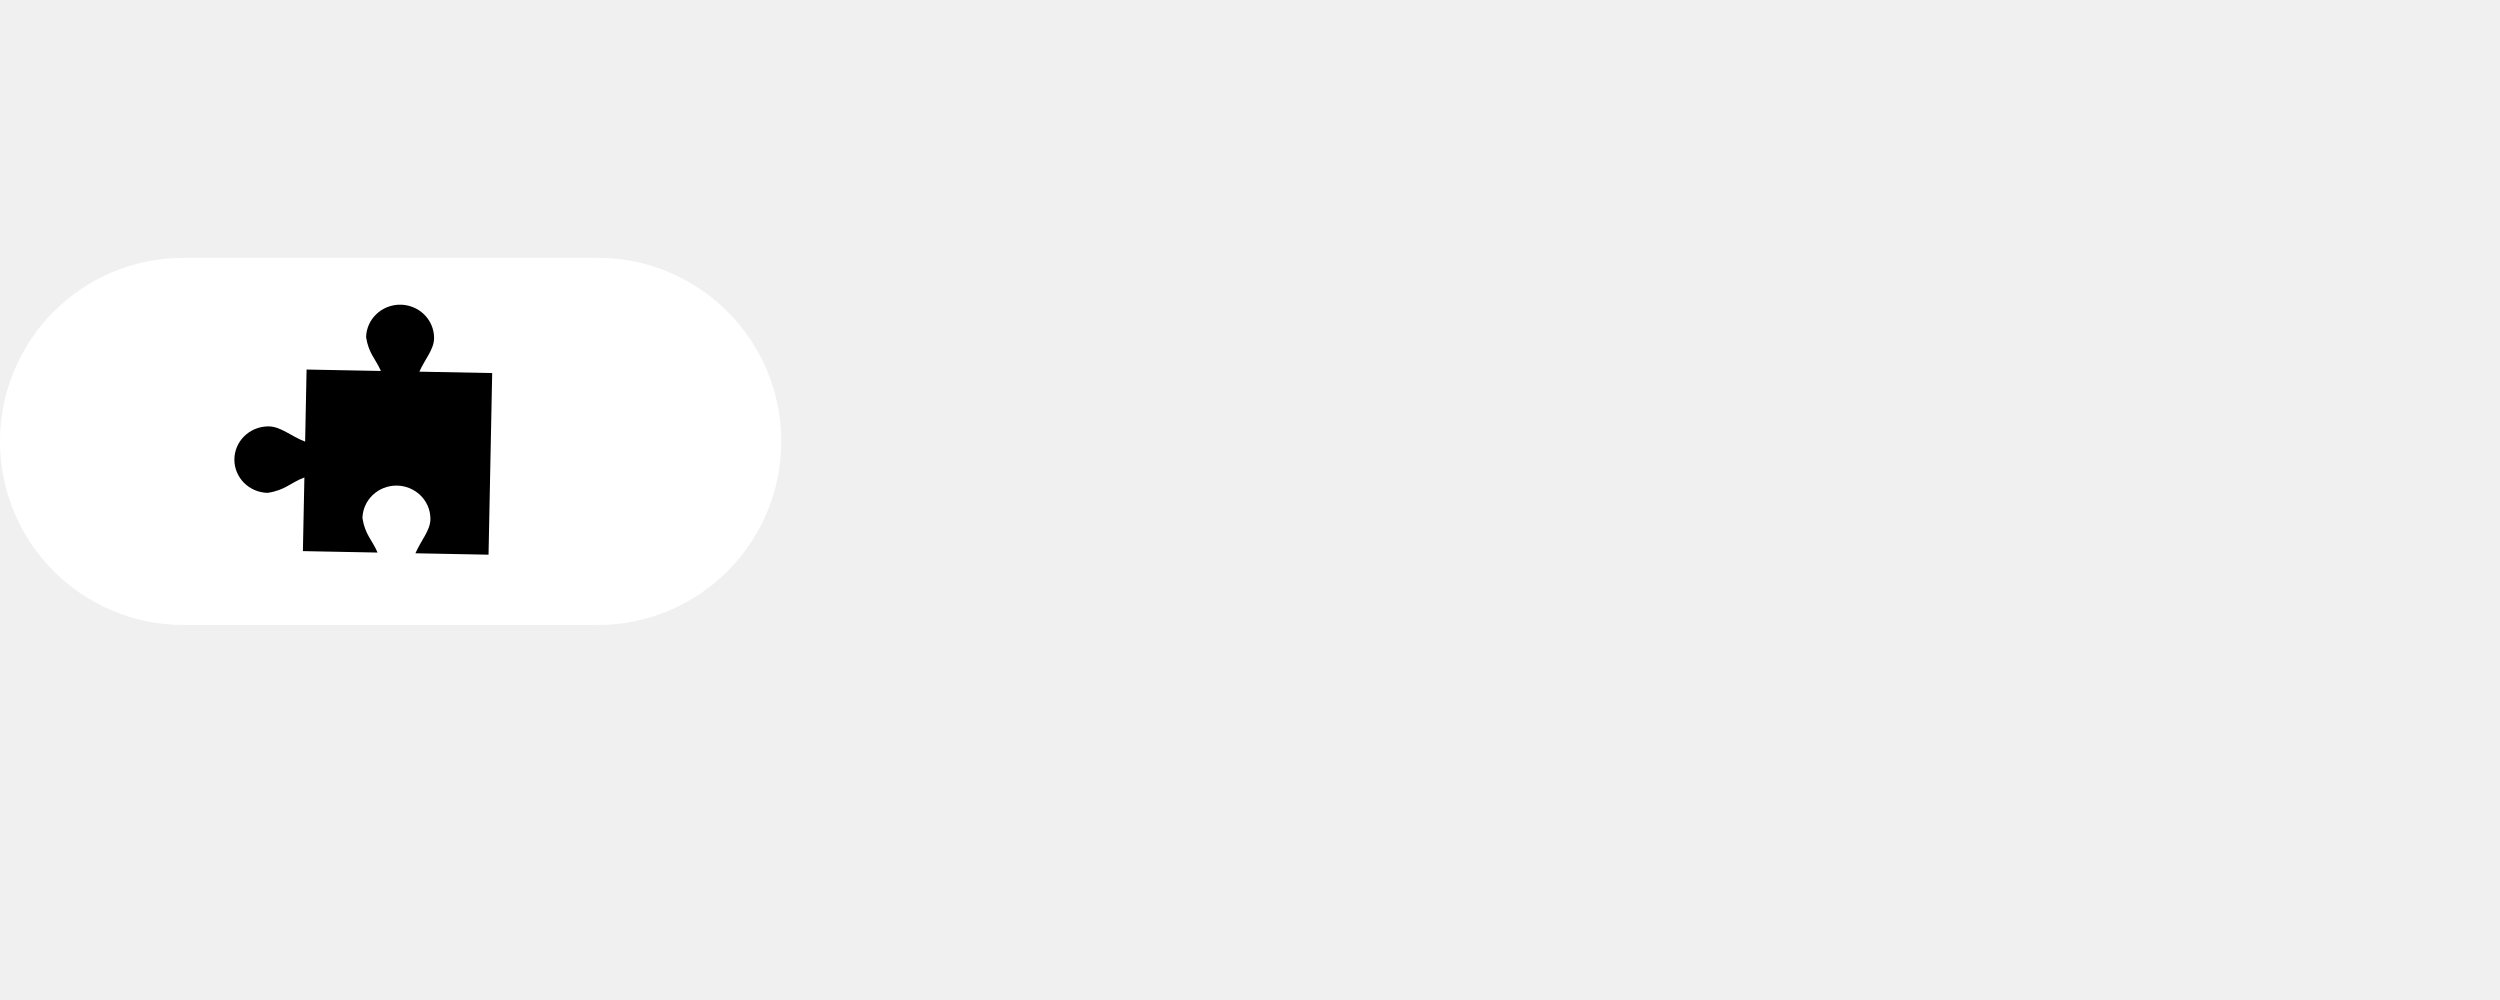
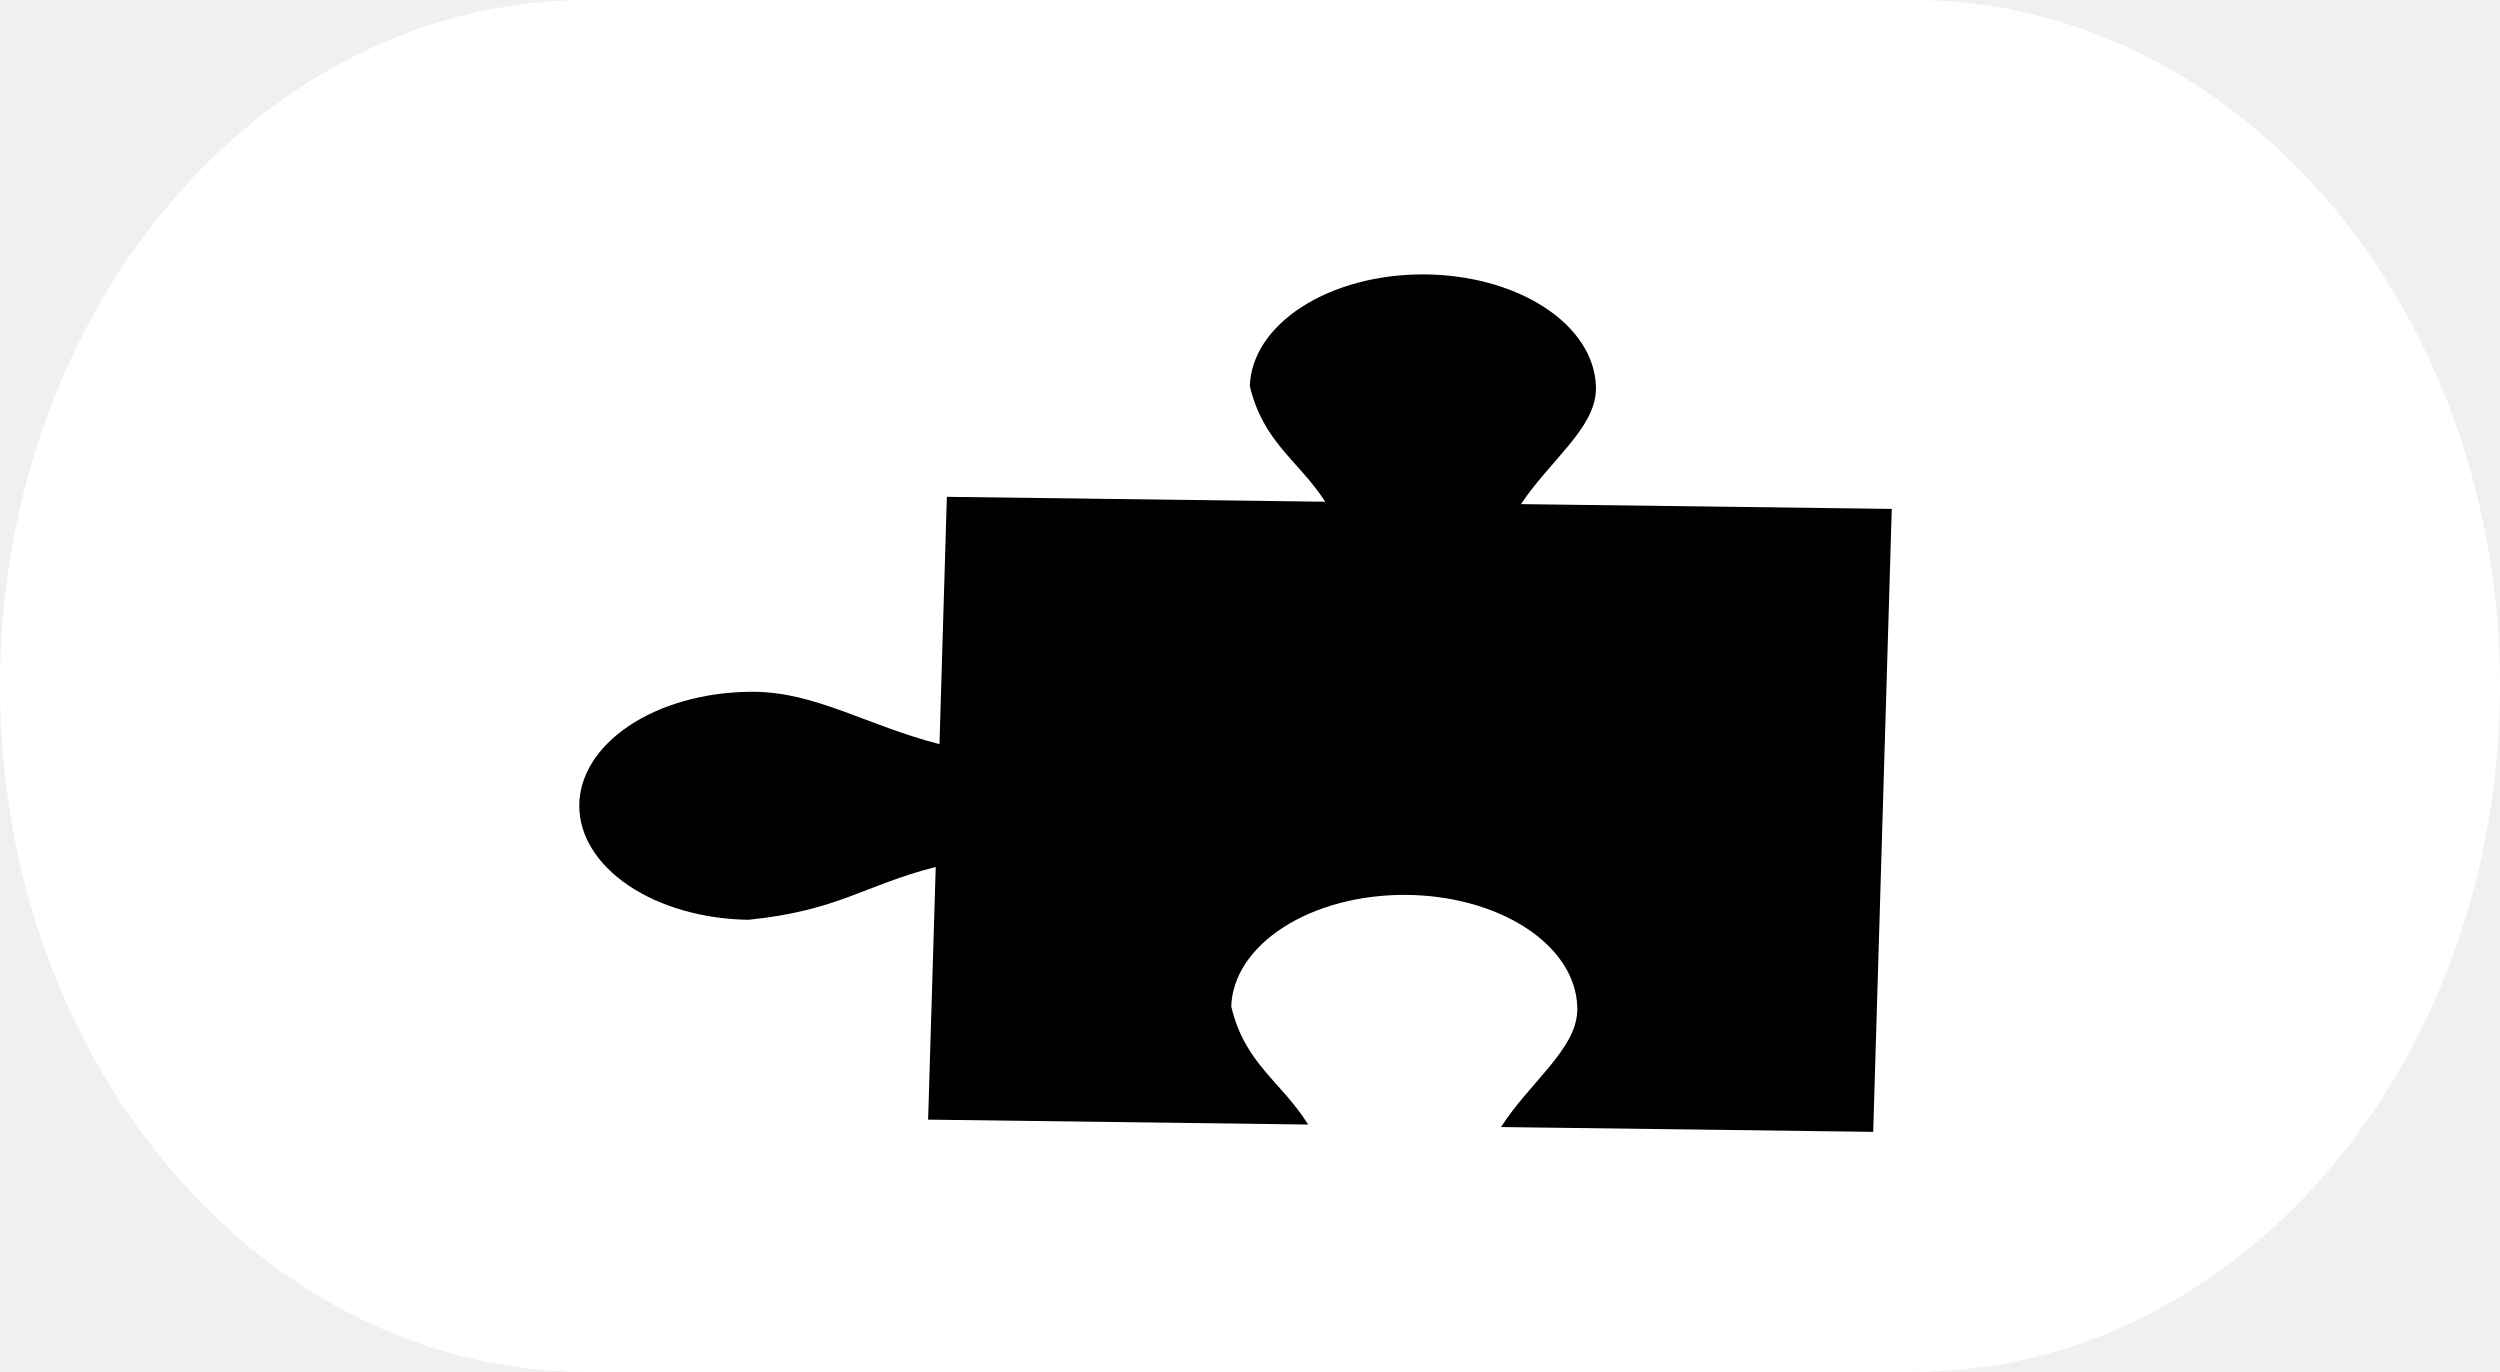
- <svg xmlns="http://www.w3.org/2000/svg" width="320" height="128" viewBox="0 0 320 128" fill="none">
-   <rect y="33" width="100" height="47" rx="23.5" fill="white" />
-   <path d="M55.561 43.331C55.564 43.277 55.564 43.223 55.561 43.169C55.537 42.056 55.069 40.996 54.257 40.217C53.444 39.438 52.351 39.001 51.213 39C50.075 38.999 48.981 39.435 48.168 40.213C47.354 40.992 46.884 42.051 46.86 43.164C47.195 45.266 48.074 45.929 48.758 47.484L39.242 47.301L39.057 56.53C37.254 55.843 35.959 54.607 34.429 54.579C34.373 54.575 34.318 54.575 34.263 54.579C33.125 54.601 32.042 55.059 31.245 55.853C30.448 56.648 30.001 57.716 30 58.829C29.999 59.942 30.444 61.011 31.239 61.807C32.035 62.602 33.117 63.062 34.255 63.086C36.532 62.74 37.157 61.794 38.962 61.114L38.77 70.543L48.328 70.727C47.642 69.108 46.733 68.461 46.393 66.32C46.417 65.207 46.887 64.148 47.7 63.369C48.514 62.591 49.607 62.156 50.745 62.156C51.883 62.157 52.975 62.594 53.788 63.373C54.601 64.152 55.069 65.212 55.092 66.325C55.095 66.379 55.095 66.433 55.092 66.487C55.063 67.924 53.894 69.155 53.175 70.82L62.533 71L63 47.752L53.677 47.573C54.403 45.956 55.532 44.746 55.561 43.331Z" fill="black" />
+ <svg xmlns="http://www.w3.org/2000/svg" width="82" height="45" viewBox="0 0 82 45" fill="none">
+   <g clip-path="url(#clip0_1_6)">
+     <path d="M62.73 0H19.27C8.627 0 0 10.074 0 22.5C0 34.926 8.627 45 19.27 45H62.73C73.373 45 82 34.926 82 22.5C82 10.074 73.373 0 62.73 0Z" fill="white" />
+     <path d="M52.345 12.806C52.35 12.759 52.35 12.712 52.345 12.665C52.315 11.686 51.704 10.755 50.644 10.07C49.584 9.385 48.158 9.001 46.673 9C45.188 8.999 43.762 9.382 42.701 10.066C41.639 10.75 41.026 11.681 40.994 12.66C41.431 14.507 42.578 15.09 43.47 16.457L31.057 16.296L30.815 24.408C28.463 23.803 26.773 22.717 24.778 22.692C24.705 22.689 24.633 22.689 24.561 22.692C23.077 22.712 21.663 23.114 20.624 23.812C19.584 24.511 19.001 25.449 19 26.428C18.999 27.406 19.579 28.345 20.617 29.045C21.654 29.744 23.067 30.148 24.551 30.169C27.521 29.865 28.336 29.034 30.692 28.437L30.442 36.724L42.909 36.885C42.015 35.462 40.829 34.893 40.385 33.011C40.417 32.033 41.029 31.102 42.091 30.418C43.152 29.734 44.578 29.352 46.063 29.352C47.547 29.353 48.973 29.737 50.033 30.422C51.093 31.106 51.704 32.038 51.734 33.016C51.738 33.063 51.738 33.111 51.734 33.158C51.696 34.422 50.171 35.504 49.233 36.967L61.441 37.125L62.05 16.692L49.888 16.535C50.835 15.113 52.308 14.05 52.345 12.806Z" fill="black" />
+   </g>
+   <defs>
+     <clipPath id="clip0_1_6">
+       <rect width="82" height="45" fill="white" />
+     </clipPath>
+   </defs>
</svg>
